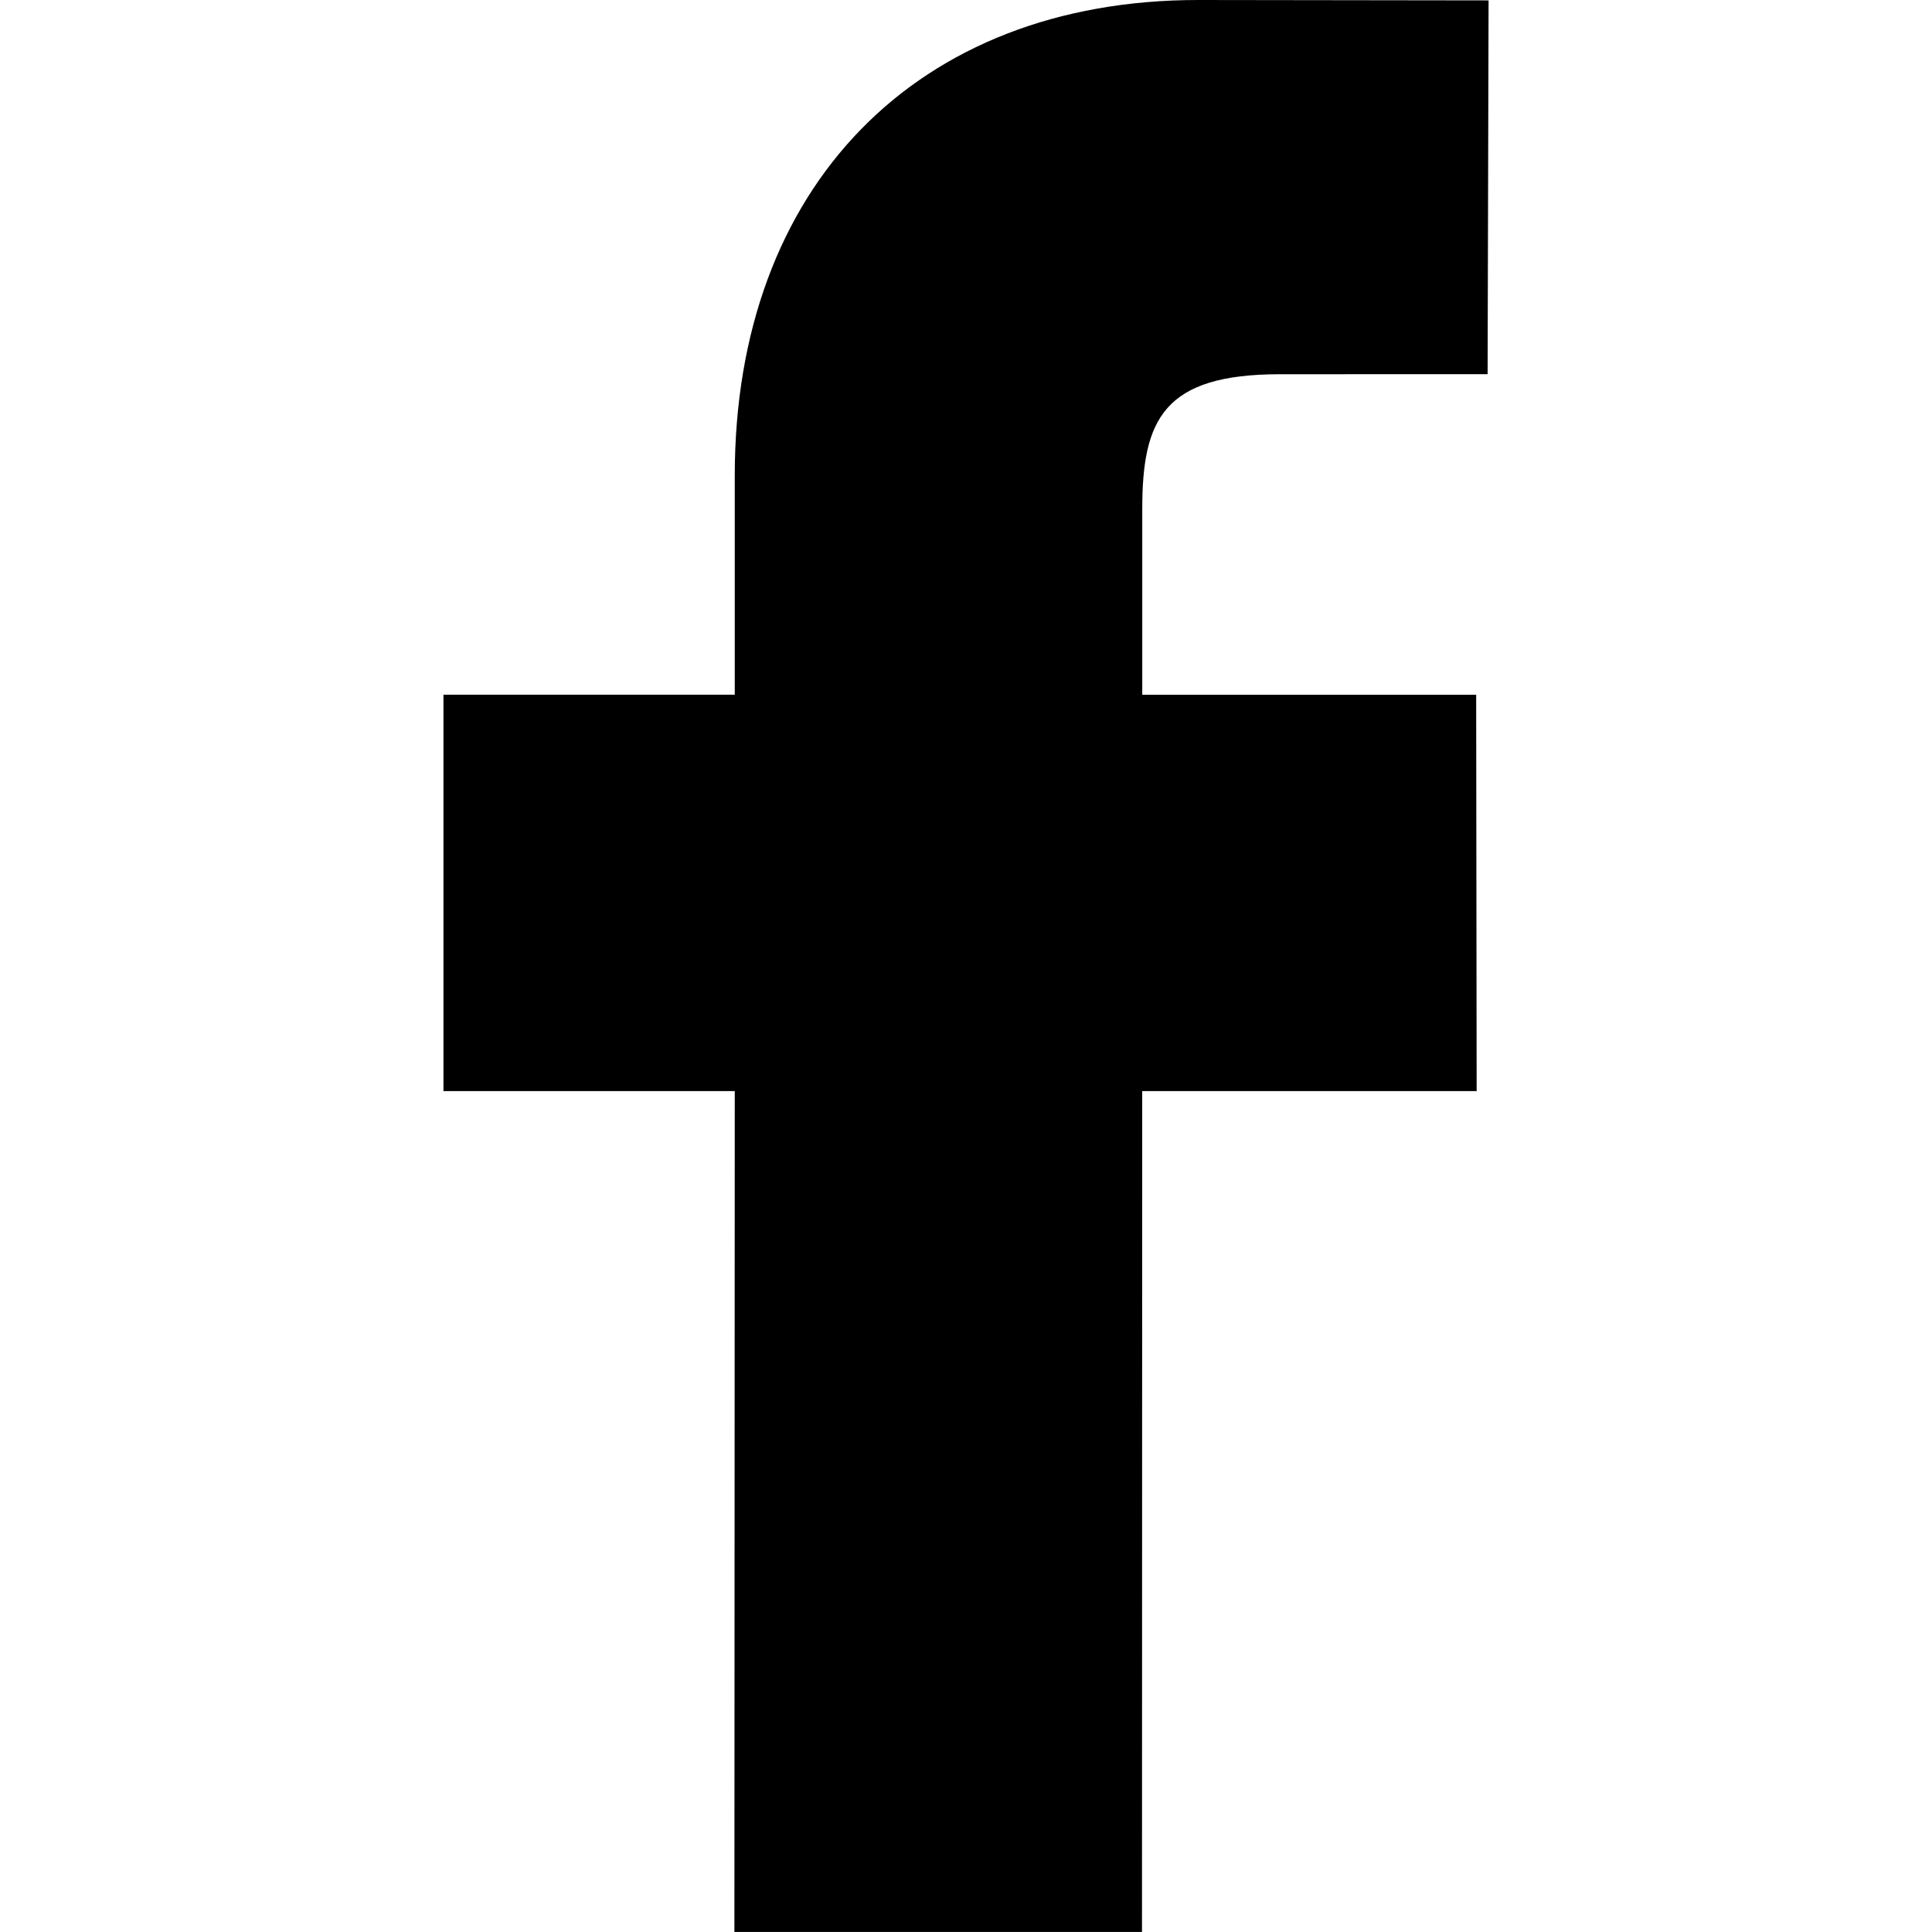
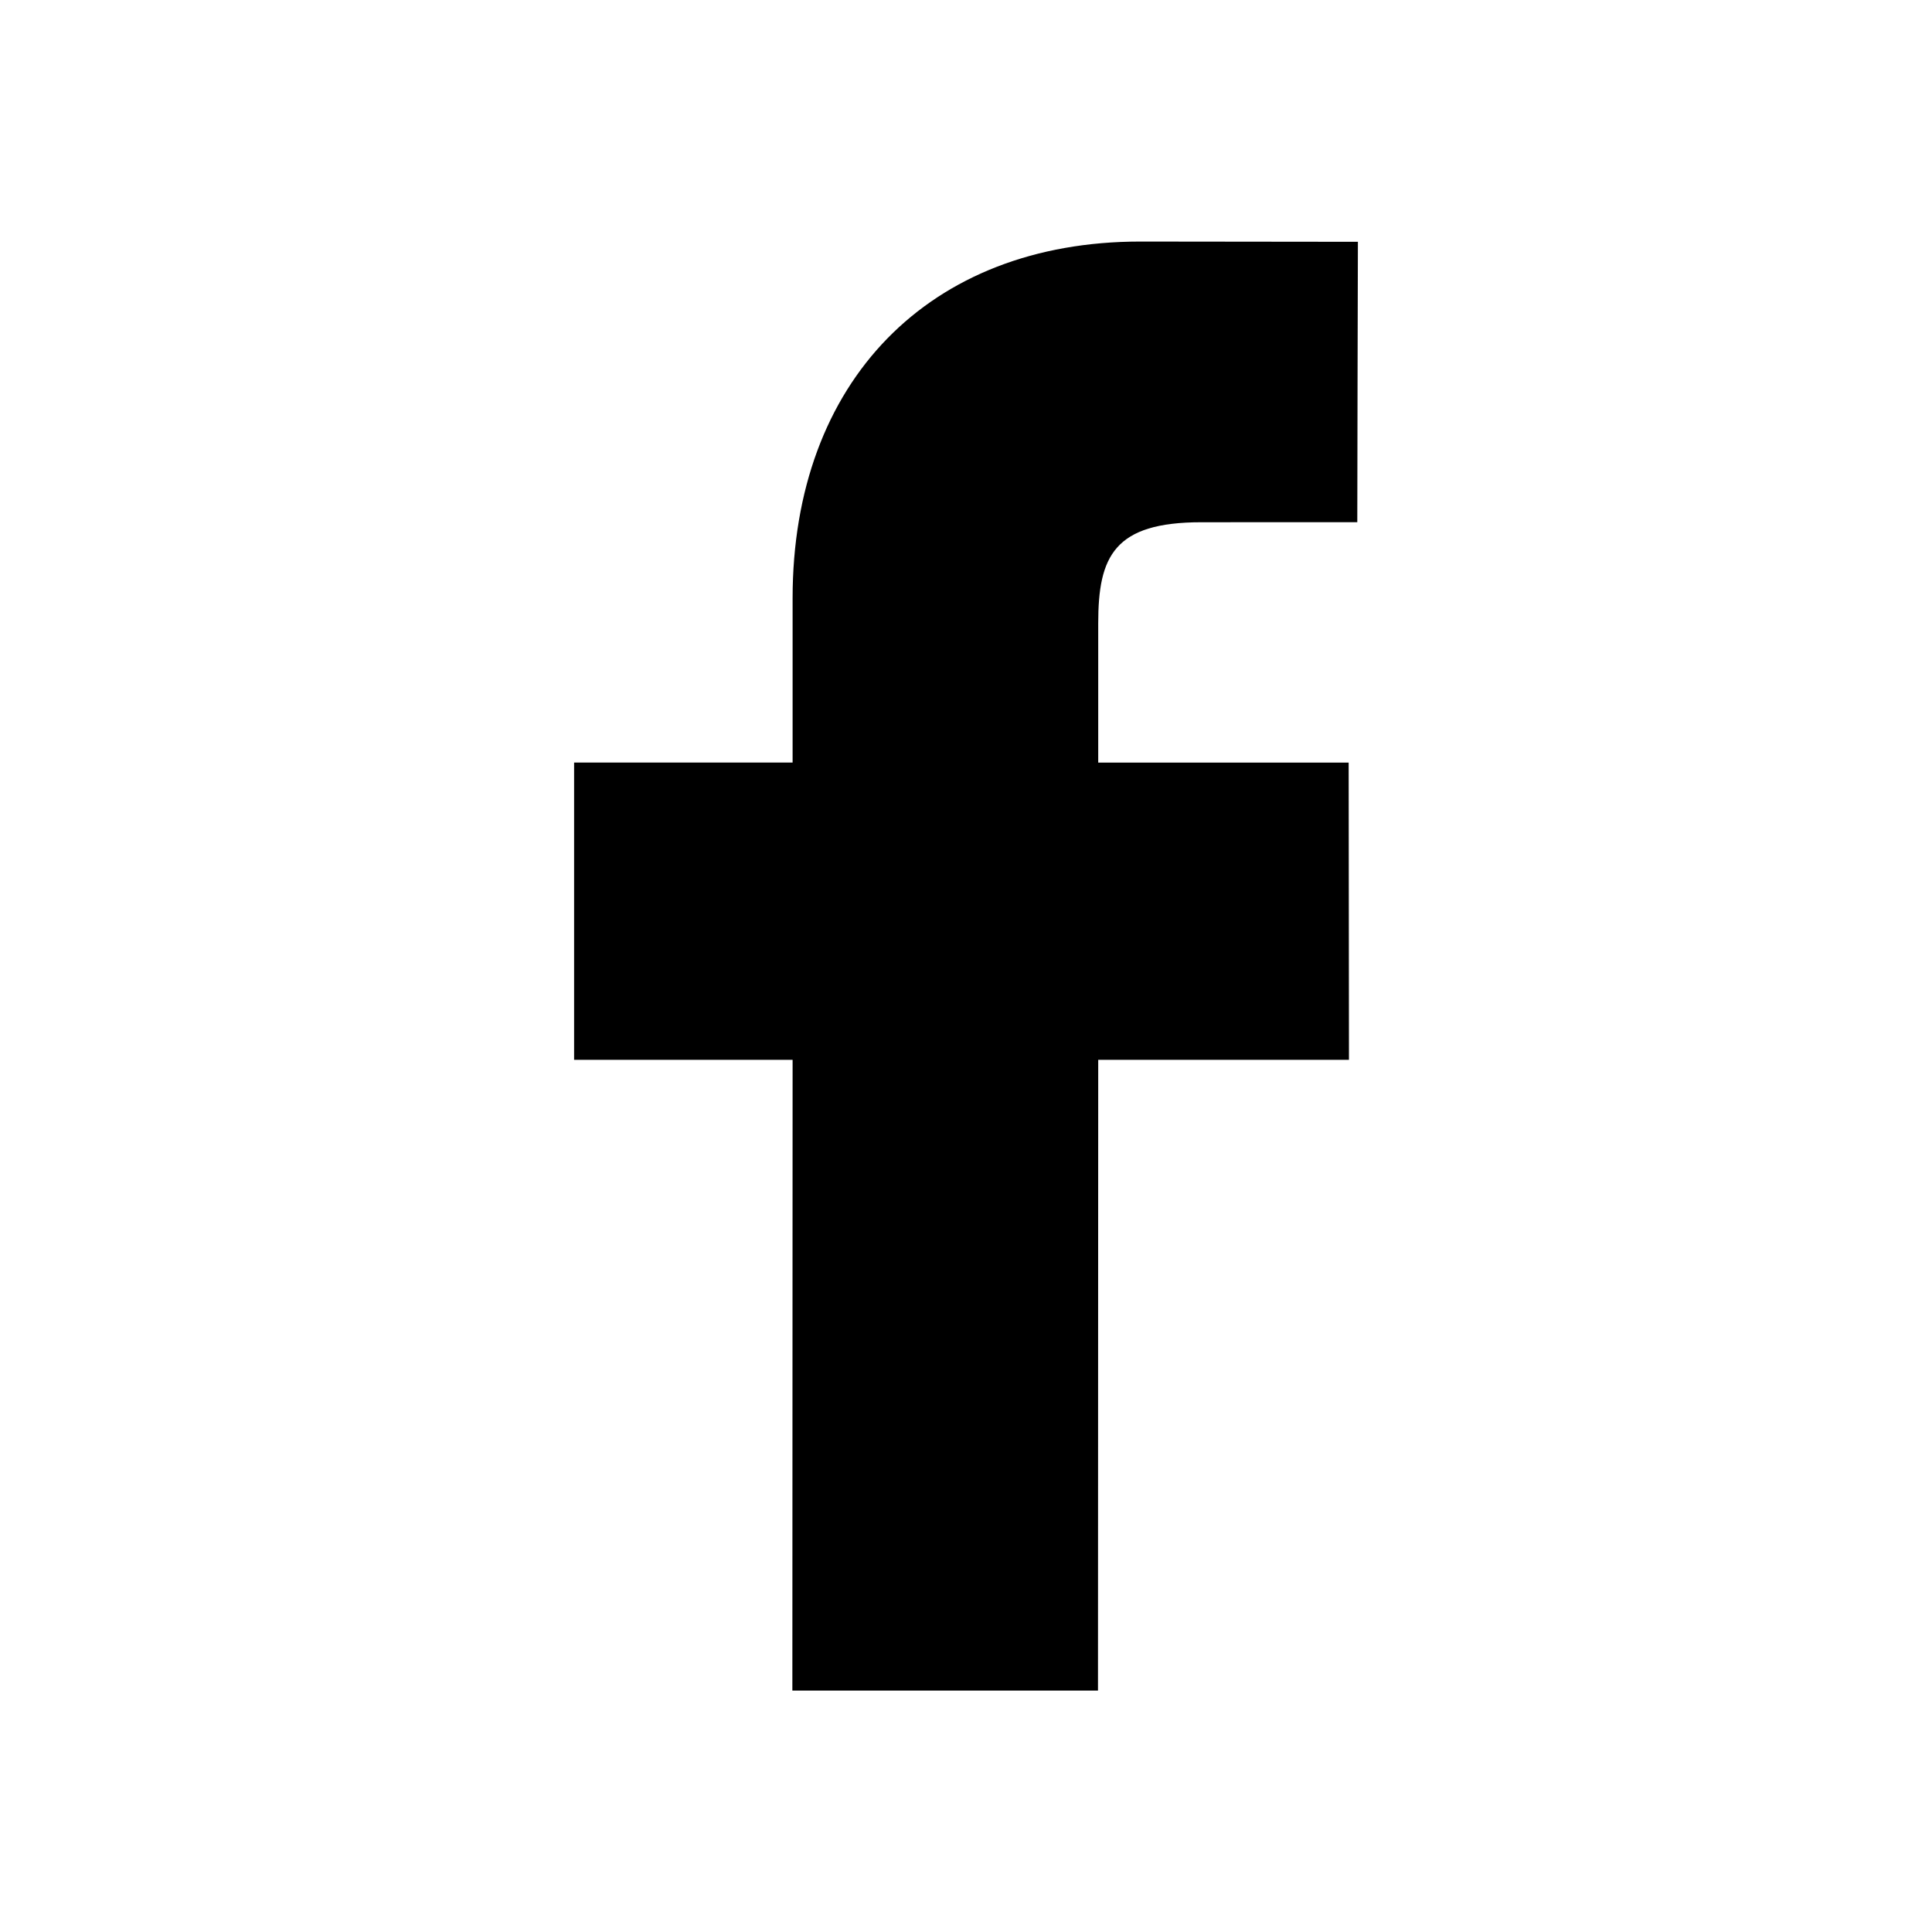
- <svg xmlns="http://www.w3.org/2000/svg" width="64" height="64" viewBox="0 0 64 64">
-   <path d="M49.311.013L39.691 0C30.367 0 24.34 6.182 24.34 15.75v7.262h-9.65v13.132h9.65l-.012 27.855H37.83l.007-27.855h11.079l-.016-13.13H37.839v-6.157c0-2.96.703-4.46 4.558-4.46l6.882-.002.032-12.382z" />
+ <svg xmlns="http://www.w3.org/2000/svg" width="32" height="32" viewBox="0 0 32 32">
+   <path d="M22.491 4.005l-3.606-.004c-3.497 0-5.757 2.317-5.757 5.907v2.722H9.509v4.924h3.619l-.004 10.447h5.062l.004-10.447h4.153l-.005-4.923H18.19v-2.309c0-1.11.264-1.672 1.709-1.672l2.582-.001c-.002 0 .01-4.614.01-4.644z" />
</svg>
